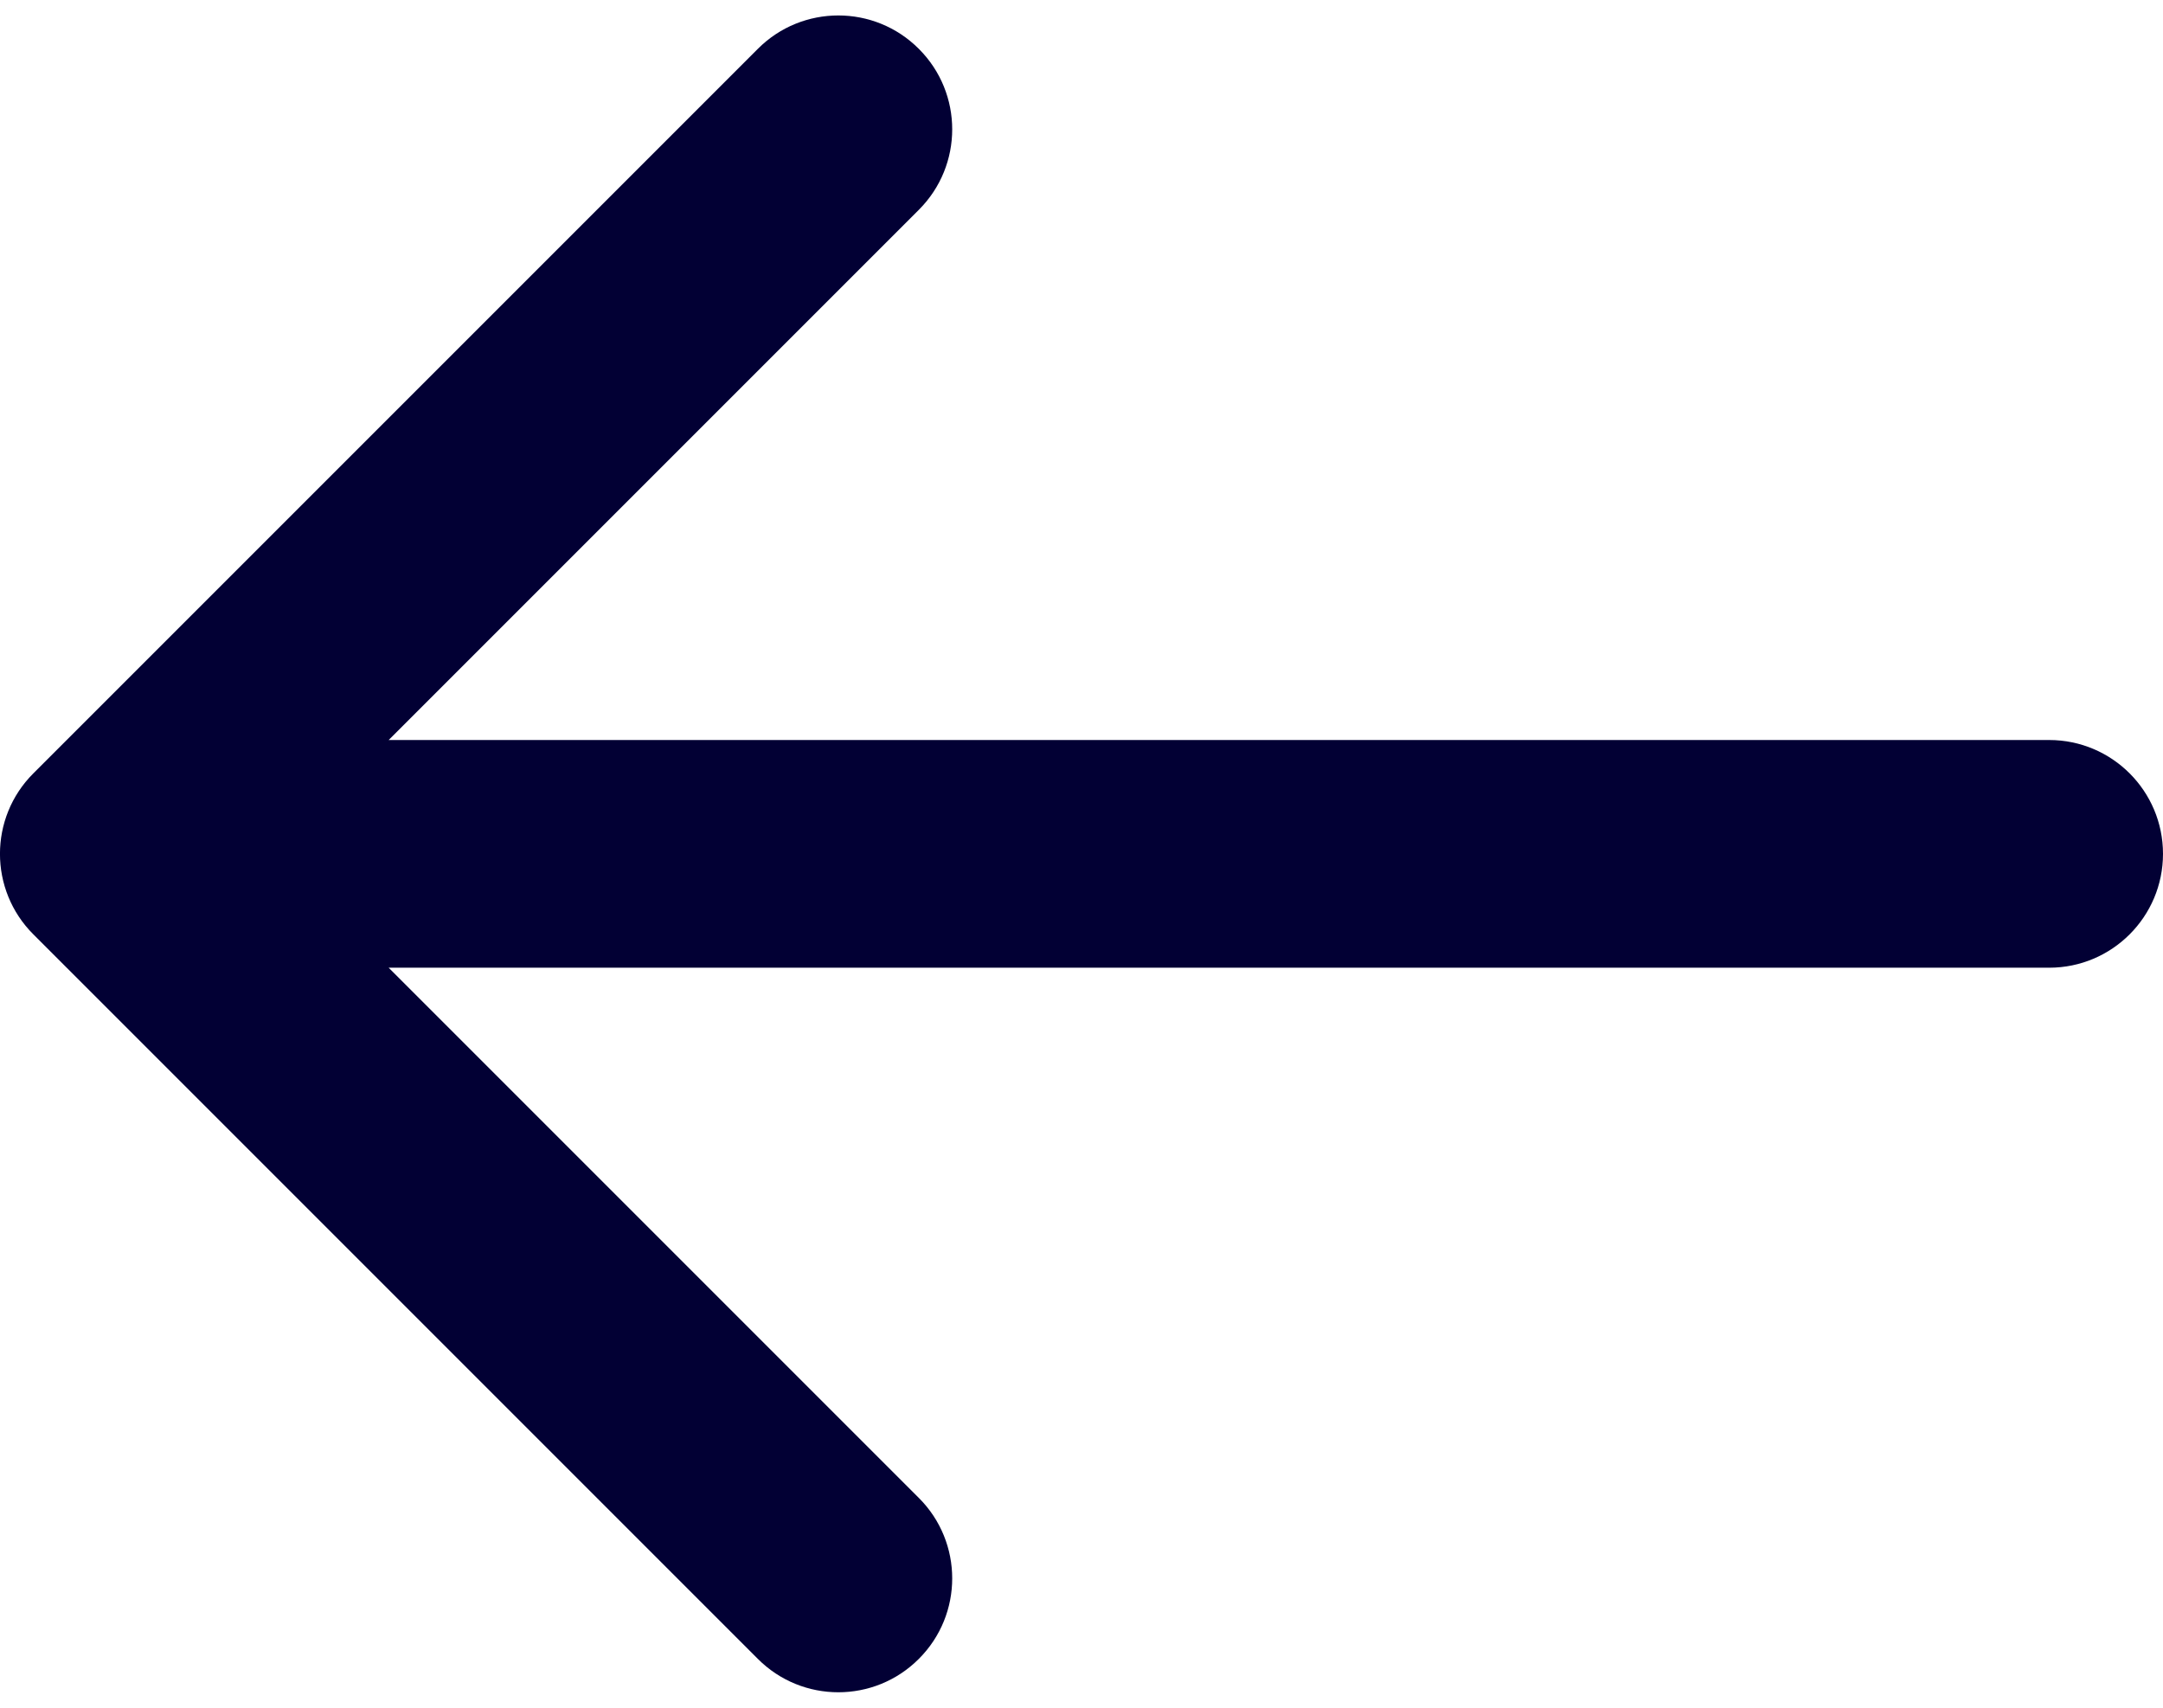
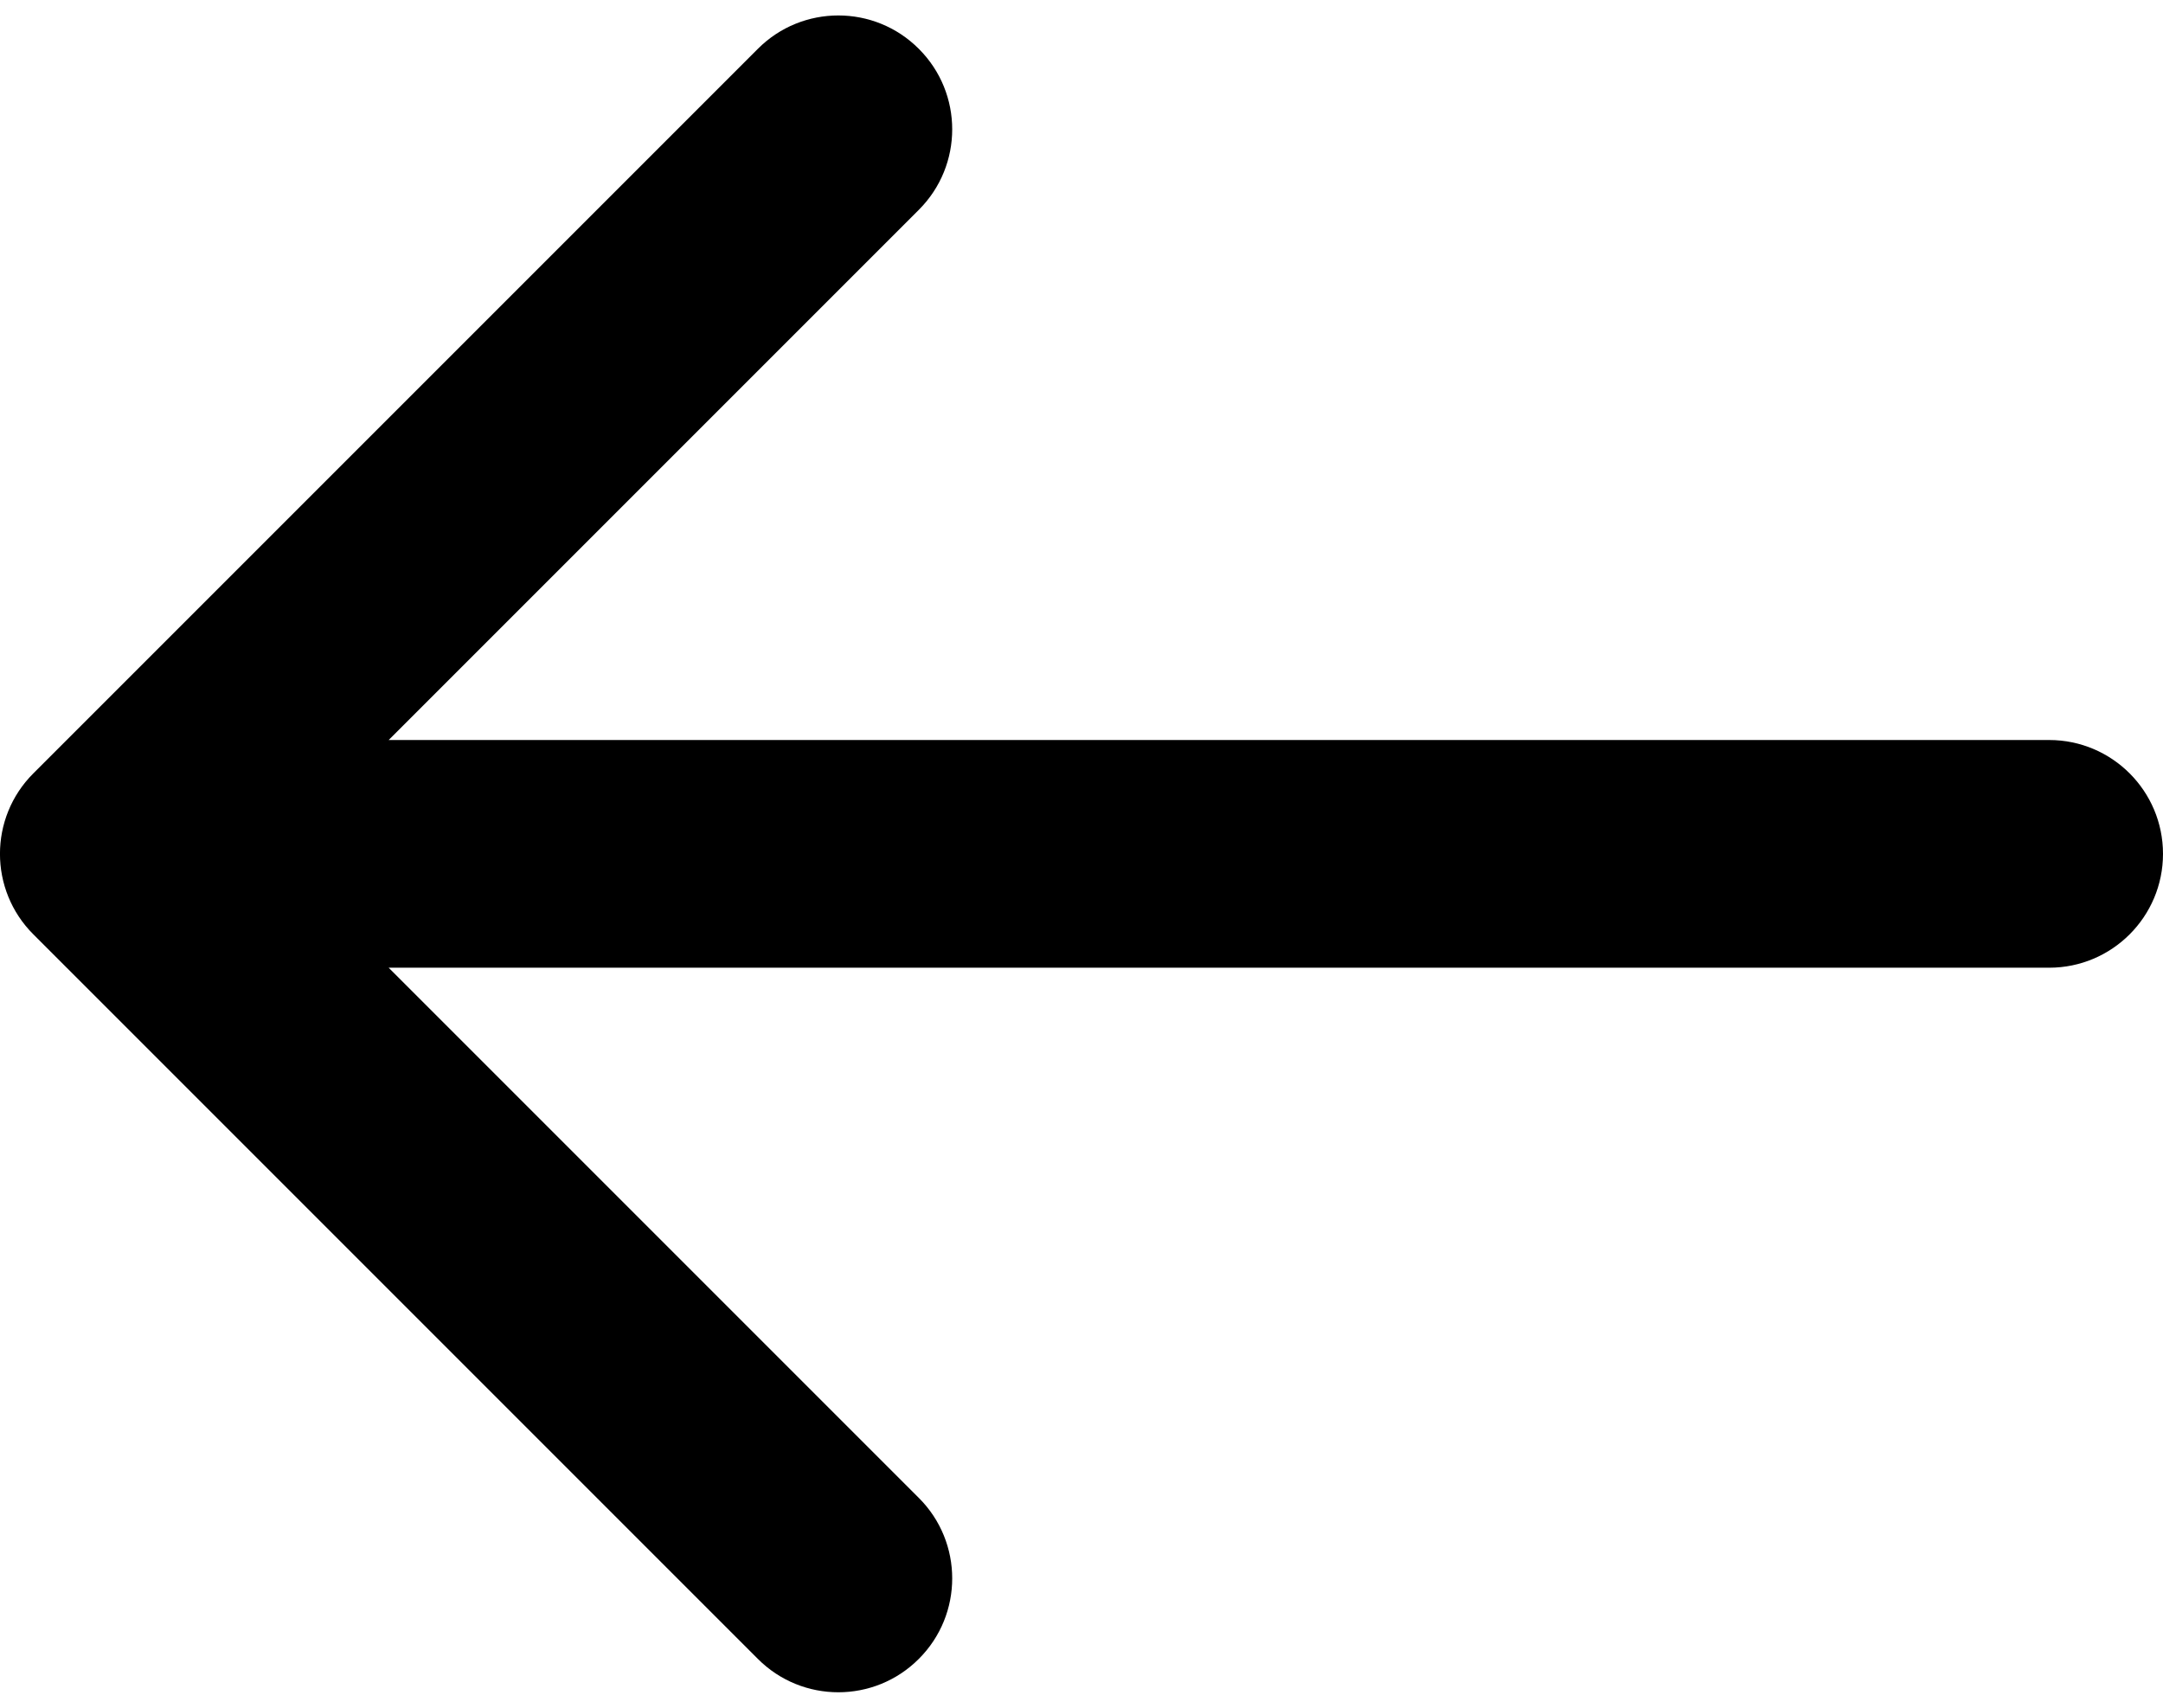
<svg xmlns="http://www.w3.org/2000/svg" width="19" height="15" viewBox="0 0 19 15" fill="none">
-   <path d="M18 6.5C18.552 6.5 19 6.948 19 7.5C19 8.052 18.552 8.5 18 8.5L18 6.5ZM0.293 8.207C-0.098 7.817 -0.098 7.183 0.293 6.793L6.657 0.429C7.047 0.038 7.681 0.038 8.071 0.429C8.462 0.819 8.462 1.453 8.071 1.843L2.414 7.5L8.071 13.157C8.462 13.547 8.462 14.181 8.071 14.571C7.681 14.962 7.047 14.962 6.657 14.571L0.293 8.207ZM18 8.5L1 8.5L1 6.5L18 6.5L18 8.5Z" fill="#020034" />
+   <path d="M18 6.5C18.552 6.5 19 6.948 19 7.5C19 8.052 18.552 8.5 18 8.5L18 6.5ZM0.293 8.207C-0.098 7.817 -0.098 7.183 0.293 6.793L6.657 0.429C7.047 0.038 7.681 0.038 8.071 0.429C8.462 0.819 8.462 1.453 8.071 1.843L2.414 7.5L8.071 13.157C8.462 13.547 8.462 14.181 8.071 14.571C7.681 14.962 7.047 14.962 6.657 14.571L0.293 8.207ZM18 8.5L1 8.5L1 6.5L18 6.5L18 8.5Z" fill="#000000" />
</svg>
